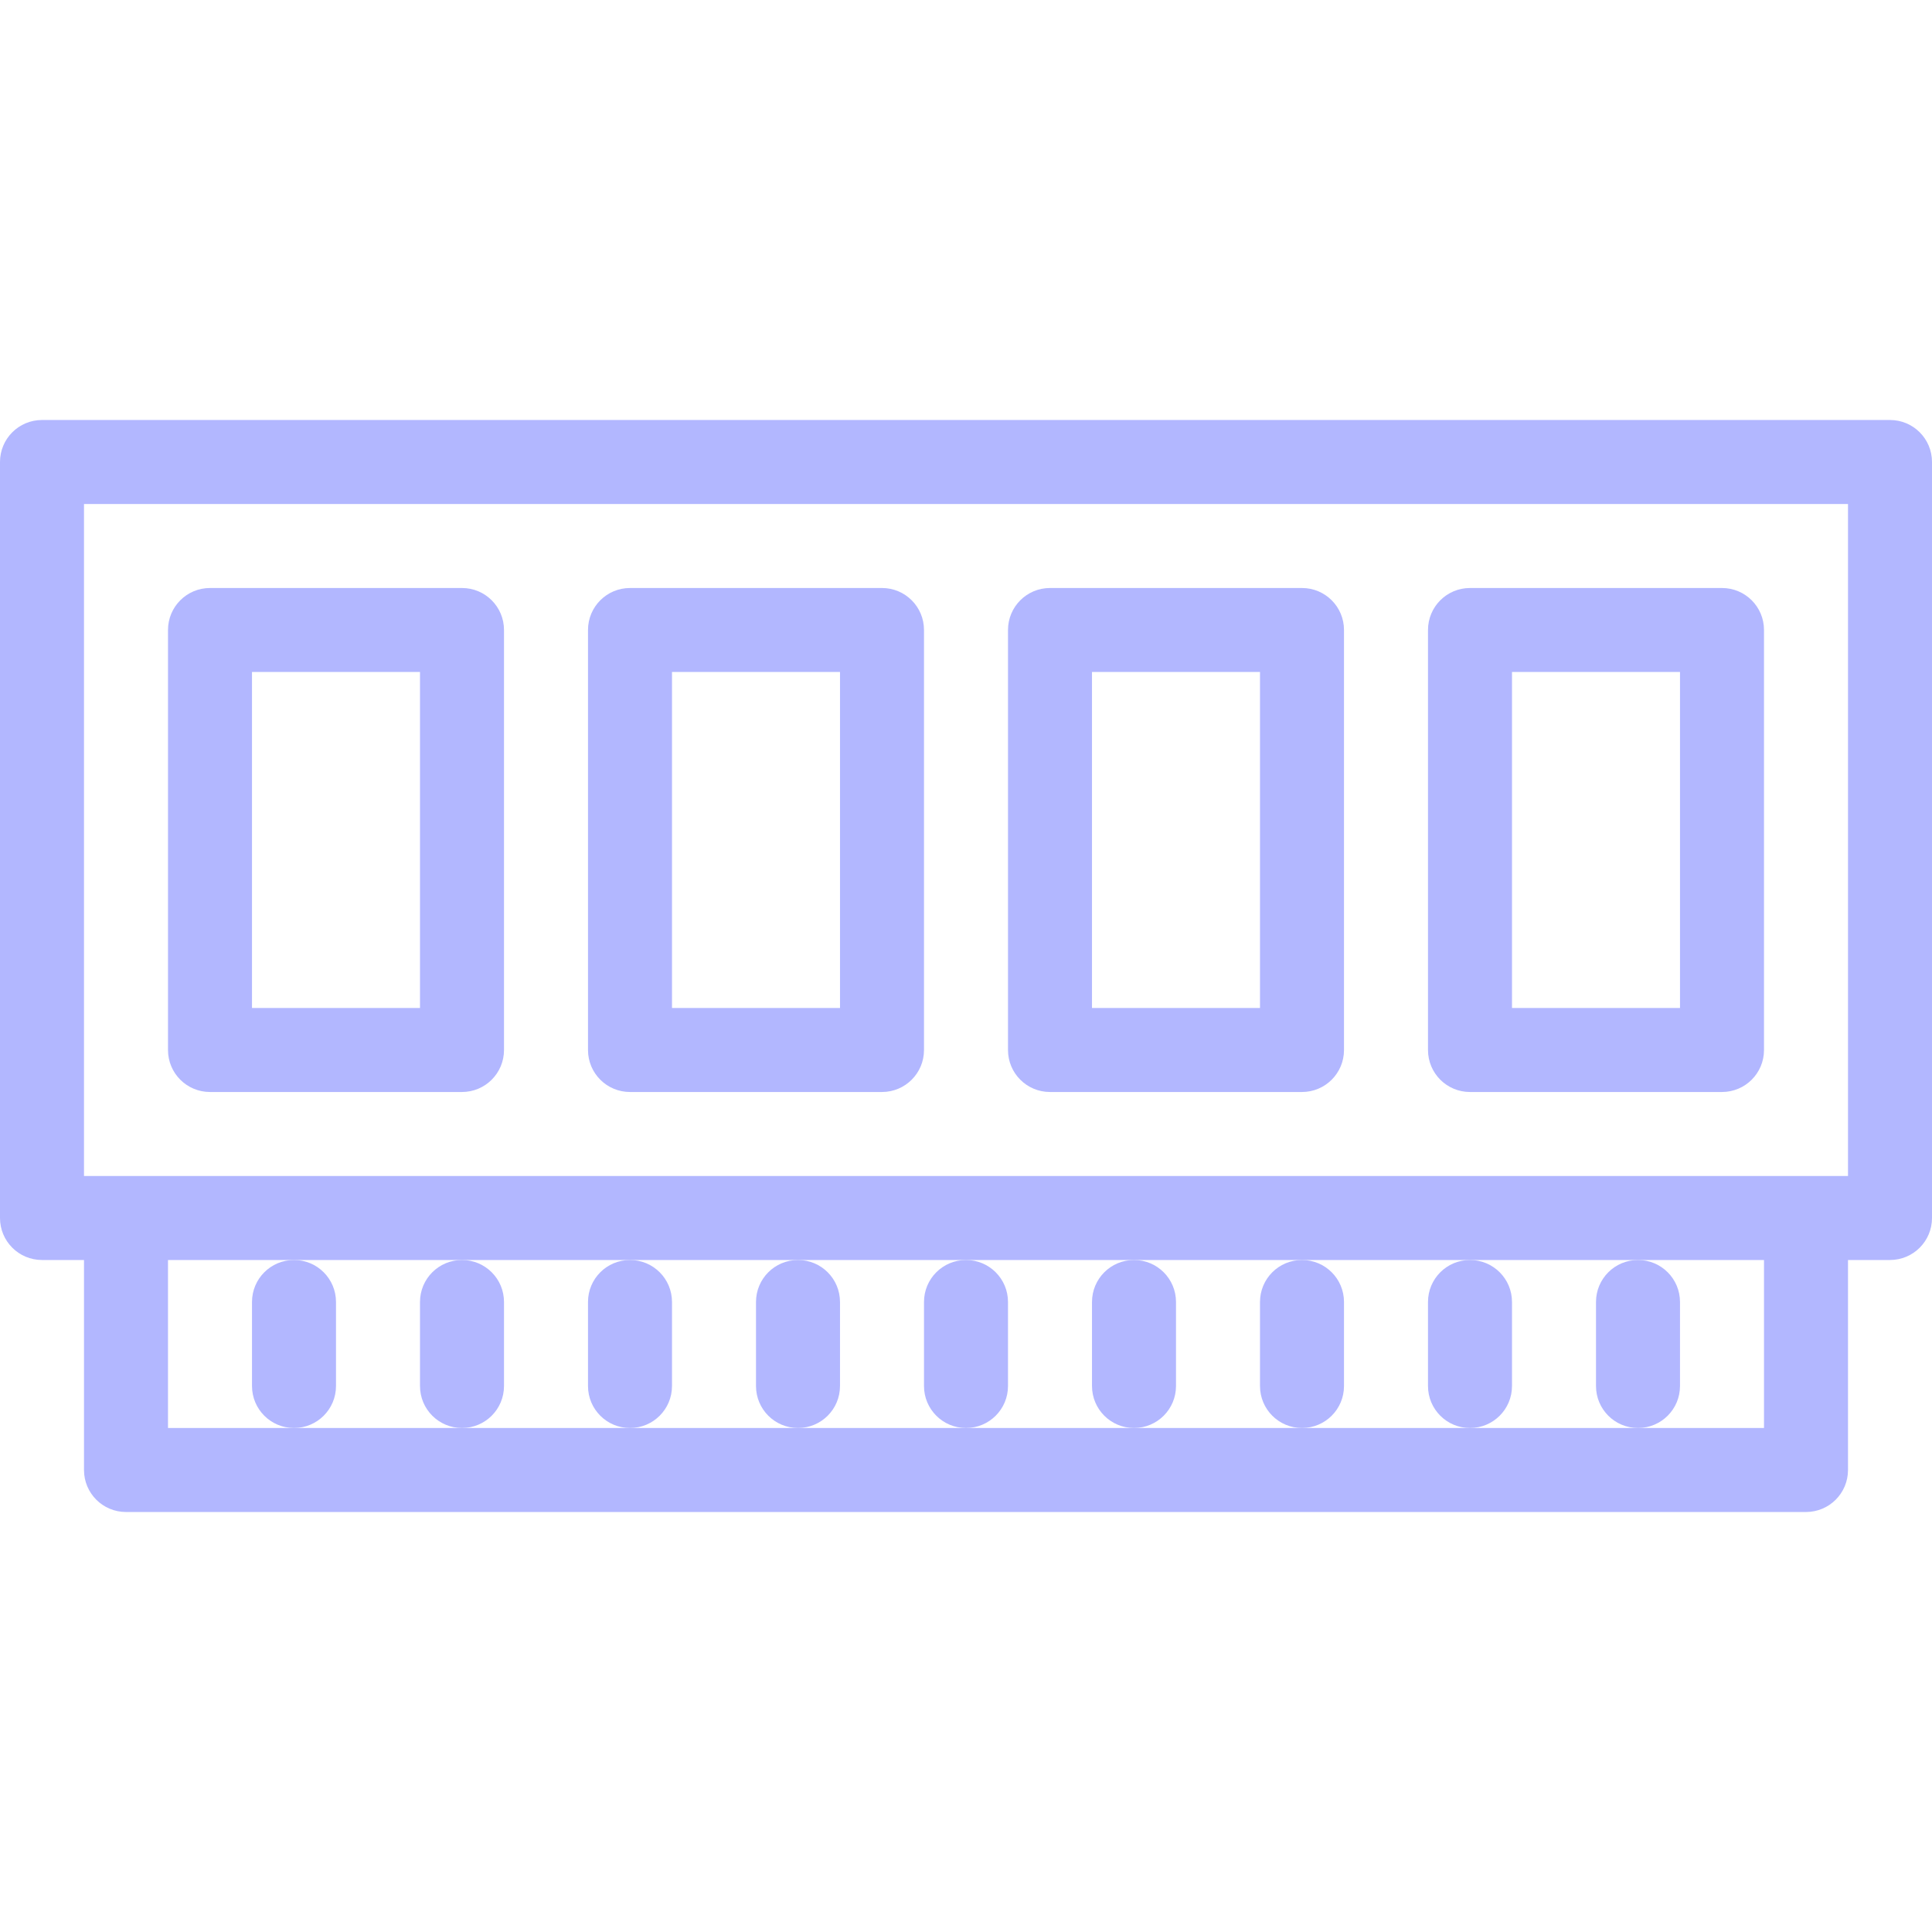
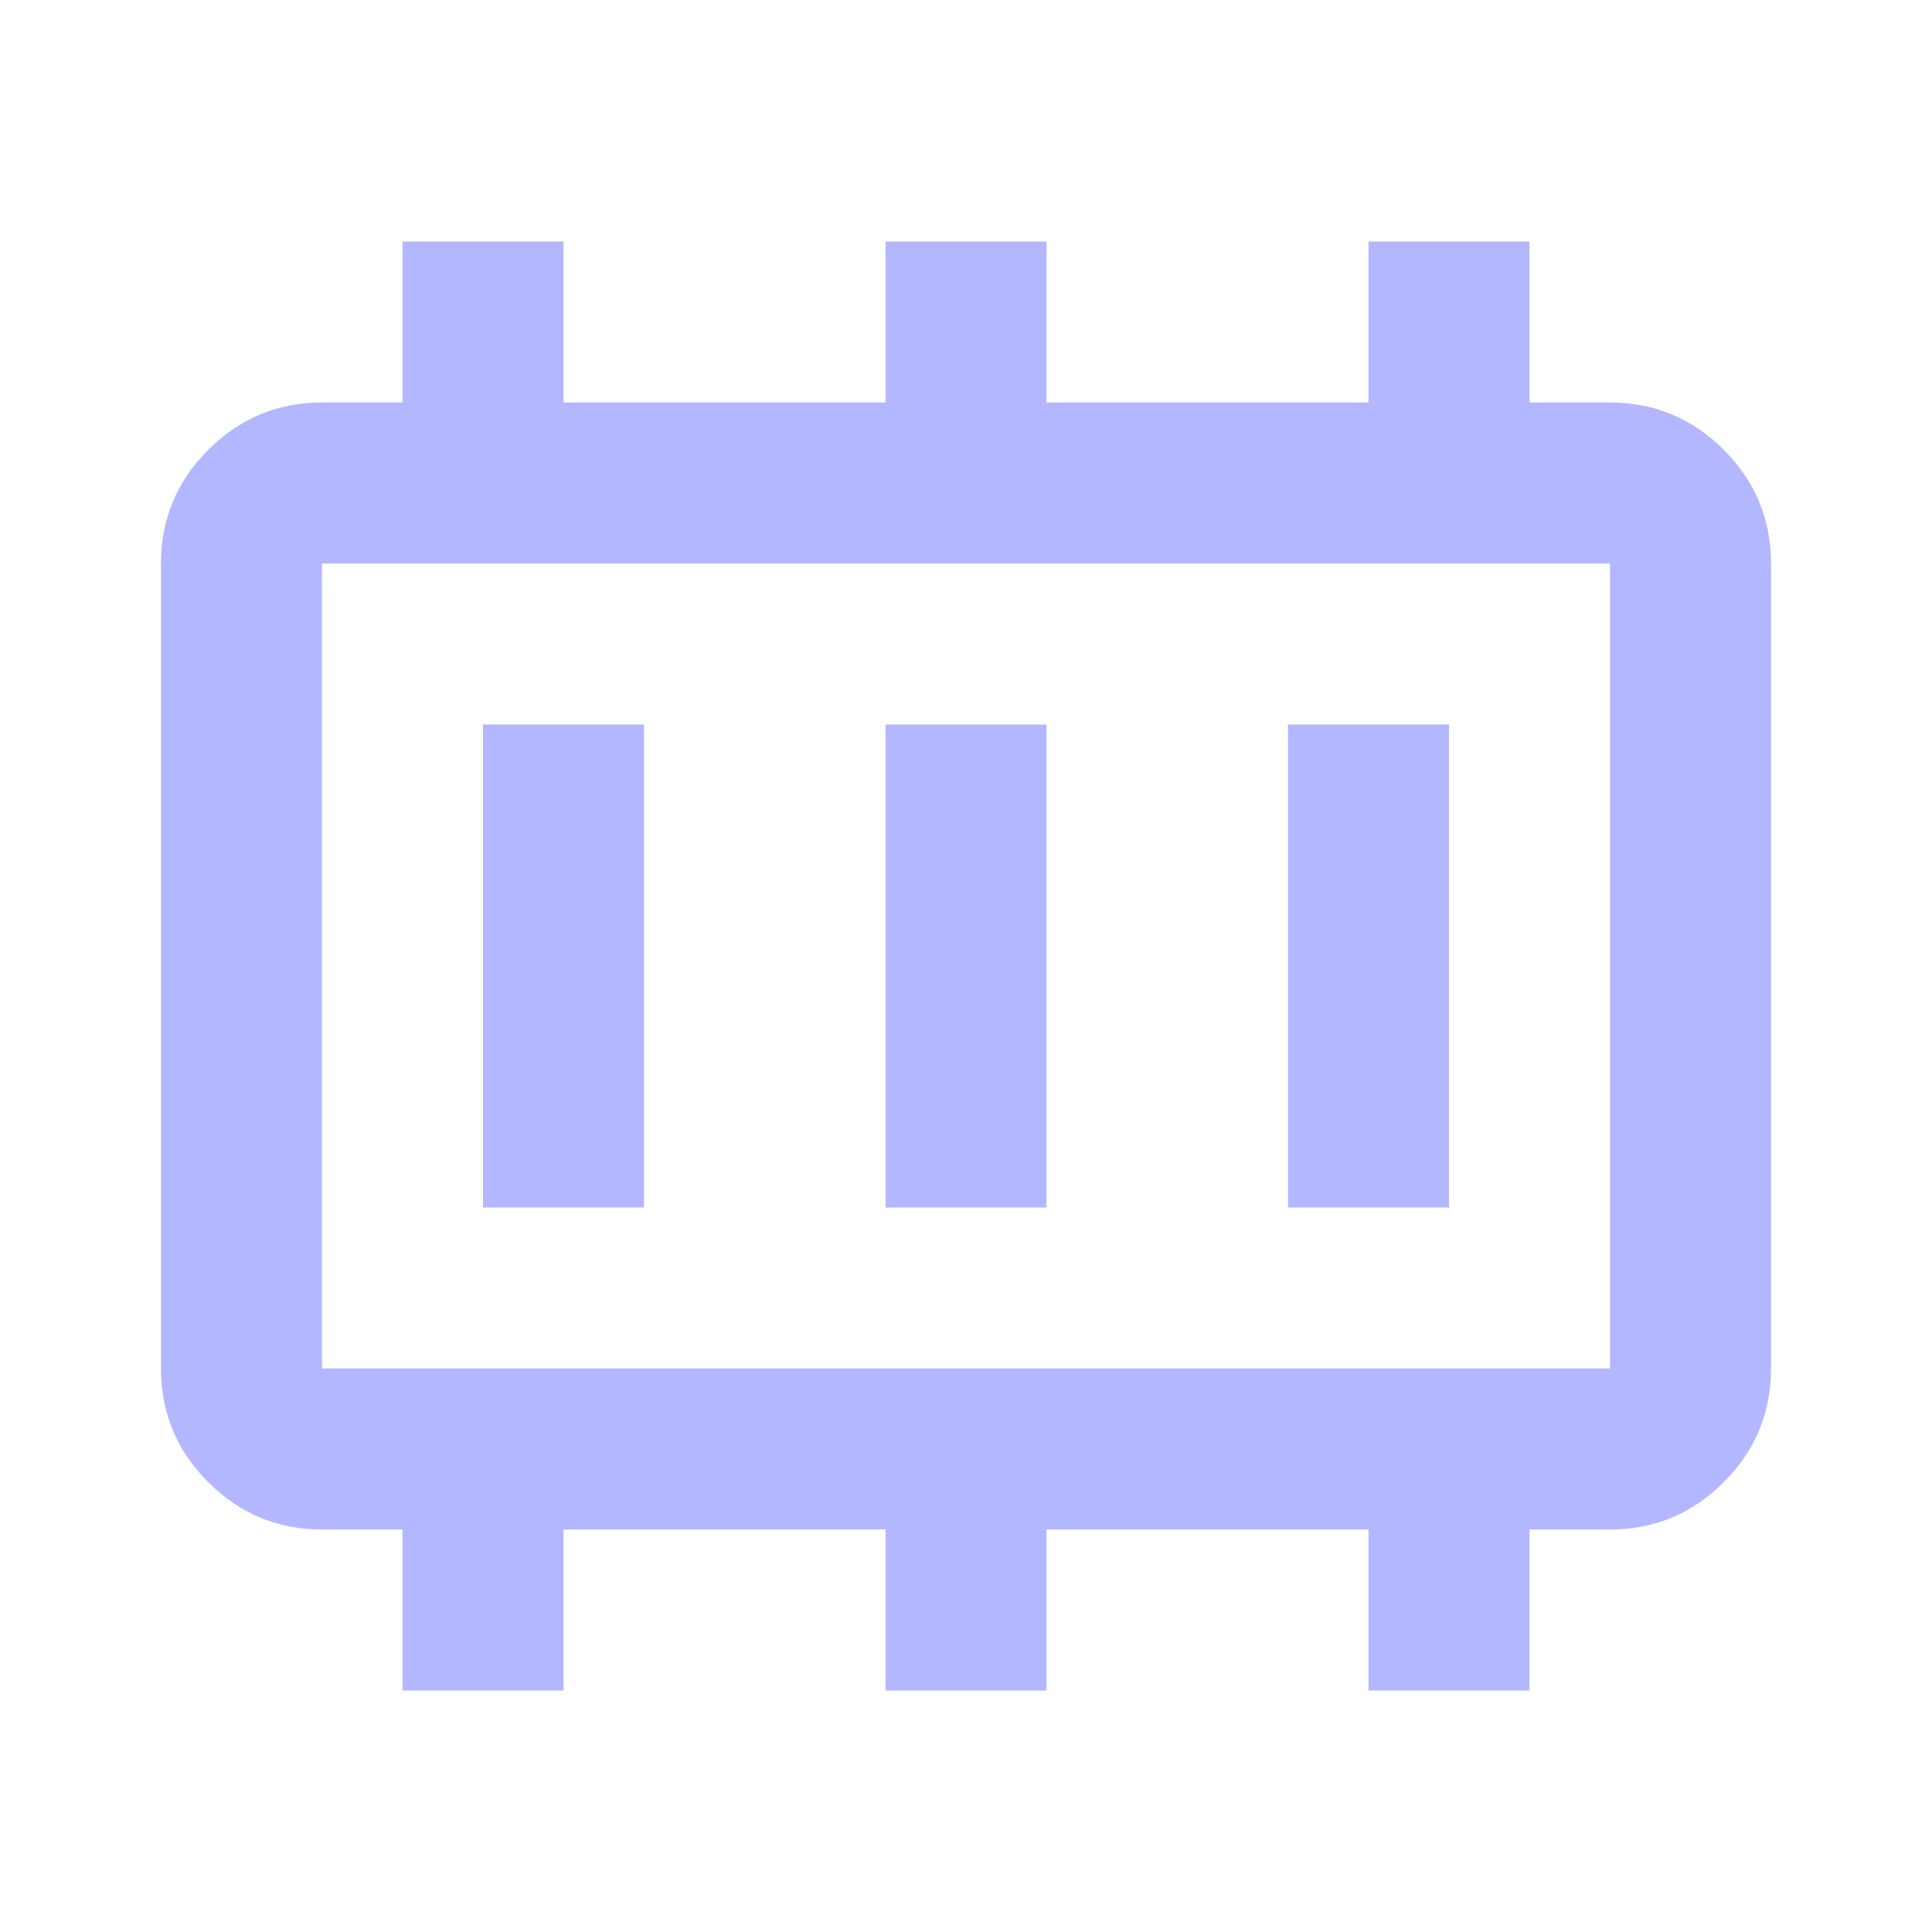
- <svg xmlns="http://www.w3.org/2000/svg" fill="#B2B7FF" height="800px" width="800px" version="1.1" id="Layer_1" viewBox="0 0 299.92 299.92" xml:space="preserve">
-   <g>
-     <g>
-       <g>
-         <path d="M293.4,65.2H6.52C2.914,65.2,0,68.114,0,71.72v117.36c0,3.606,2.914,6.52,6.52,6.52h6.52v32.6     c0,3.606,2.914,6.52,6.52,6.52h260.8c3.606,0,6.52-2.914,6.52-6.52v-32.6h6.52c3.606,0,6.52-2.914,6.52-6.52V71.72     C299.92,68.114,297.006,65.2,293.4,65.2z M273.84,221.68h-19.56H228.2h-26.08h-26.08h-26.08h-26.08H97.8H71.72H45.64H26.08V195.6     h19.56h26.08H97.8h26.08h26.08h26.08h26.08h26.08h26.08h19.56V221.68z M286.88,182.56h-6.52H19.56h-6.52V78.24h273.84V182.56z" />
-         <path d="M32.6,169.52h39.12c3.606,0,6.52-2.914,6.52-6.52V97.8c0-3.606-2.914-6.52-6.52-6.52H32.6c-3.606,0-6.52,2.914-6.52,6.52     V163C26.08,166.606,28.994,169.52,32.6,169.52z M39.12,104.32H65.2v52.16H39.12V104.32z" />
-         <path d="M97.8,169.52h39.12c3.606,0,6.52-2.914,6.52-6.52V97.8c0-3.606-2.914-6.52-6.52-6.52H97.8c-3.606,0-6.52,2.914-6.52,6.52     V163C91.28,166.606,94.194,169.52,97.8,169.52z M104.32,104.32h26.08v52.16h-26.08V104.32z" />
-         <path d="M163,169.52h39.12c3.606,0,6.52-2.914,6.52-6.52V97.8c0-3.606-2.914-6.52-6.52-6.52H163c-3.606,0-6.52,2.914-6.52,6.52     V163C156.48,166.606,159.394,169.52,163,169.52z M169.52,104.32h26.08v52.16h-26.08V104.32z" />
-         <path d="M228.2,169.52h39.12c3.606,0,6.52-2.914,6.52-6.52V97.8c0-3.606-2.914-6.52-6.52-6.52H228.2     c-3.606,0-6.52,2.914-6.52,6.52V163C221.68,166.606,224.594,169.52,228.2,169.52z M234.72,104.32h26.08v52.16h-26.08V104.32z" />
-         <path d="M52.16,215.16v-13.04c0-3.606-2.914-6.52-6.52-6.52c-3.606,0-6.52,2.914-6.52,6.52v13.04c0,3.606,2.914,6.52,6.52,6.52     C49.246,221.68,52.16,218.766,52.16,215.16z" />
-         <path d="M78.24,215.16v-13.04c0-3.606-2.914-6.52-6.52-6.52c-3.606,0-6.52,2.914-6.52,6.52v13.04c0,3.606,2.914,6.52,6.52,6.52     C75.326,221.68,78.24,218.766,78.24,215.16z" />
-         <path d="M104.32,215.16v-13.04c0-3.606-2.914-6.52-6.52-6.52c-3.606,0-6.52,2.914-6.52,6.52v13.04c0,3.606,2.914,6.52,6.52,6.52     C101.406,221.68,104.32,218.766,104.32,215.16z" />
-         <path d="M130.4,215.16v-13.04c0-3.606-2.914-6.52-6.52-6.52c-3.606,0-6.52,2.914-6.52,6.52v13.04c0,3.606,2.914,6.52,6.52,6.52     C127.486,221.68,130.4,218.766,130.4,215.16z" />
-         <path d="M156.48,215.16v-13.04c0-3.606-2.914-6.52-6.52-6.52s-6.52,2.914-6.52,6.52v13.04c0,3.606,2.914,6.52,6.52,6.52     S156.48,218.766,156.48,215.16z" />
-         <path d="M182.56,215.16v-13.04c0-3.606-2.914-6.52-6.52-6.52c-3.606,0-6.52,2.914-6.52,6.52v13.04c0,3.606,2.914,6.52,6.52,6.52     C179.646,221.68,182.56,218.766,182.56,215.16z" />
-         <path d="M208.64,215.16v-13.04c0-3.606-2.914-6.52-6.52-6.52c-3.606,0-6.52,2.914-6.52,6.52v13.04c0,3.606,2.914,6.52,6.52,6.52     C205.726,221.68,208.64,218.766,208.64,215.16z" />
-         <path d="M234.72,215.16v-13.04c0-3.606-2.914-6.52-6.52-6.52c-3.606,0-6.52,2.914-6.52,6.52v13.04c0,3.606,2.914,6.52,6.52,6.52     C231.806,221.68,234.72,218.766,234.72,215.16z" />
-         <path d="M260.8,215.16v-13.04c0-3.606-2.914-6.52-6.52-6.52c-3.606,0-6.52,2.914-6.52,6.52v13.04c0,3.606,2.914,6.52,6.52,6.52     C257.886,221.68,260.8,218.766,260.8,215.16z" />
-       </g>
-     </g>
-   </g>
+ <svg xmlns="http://www.w3.org/2000/svg" height="24px" viewBox="0 -960 960 960" width="24px" fill="#B2B7FF">
+   <path d="M240-360h80v-240h-80v240Zm200 0h80v-240h-80v240Zm200 0h80v-240h-80v240Zm-480 80h640v-400H160v400Zm0 0v-400 400Zm40 160v-80h-40q-33 0-56.5-23.5T80-280v-400q0-33 23.5-56.5T160-760h40v-80h80v80h160v-80h80v80h160v-80h80v80h40q33 0 56.5 23.5T880-680v400q0 33-23.5 56.5T800-200h-40v80h-80v-80H520v80h-80v-80H280v80h-80Z" />
</svg>
